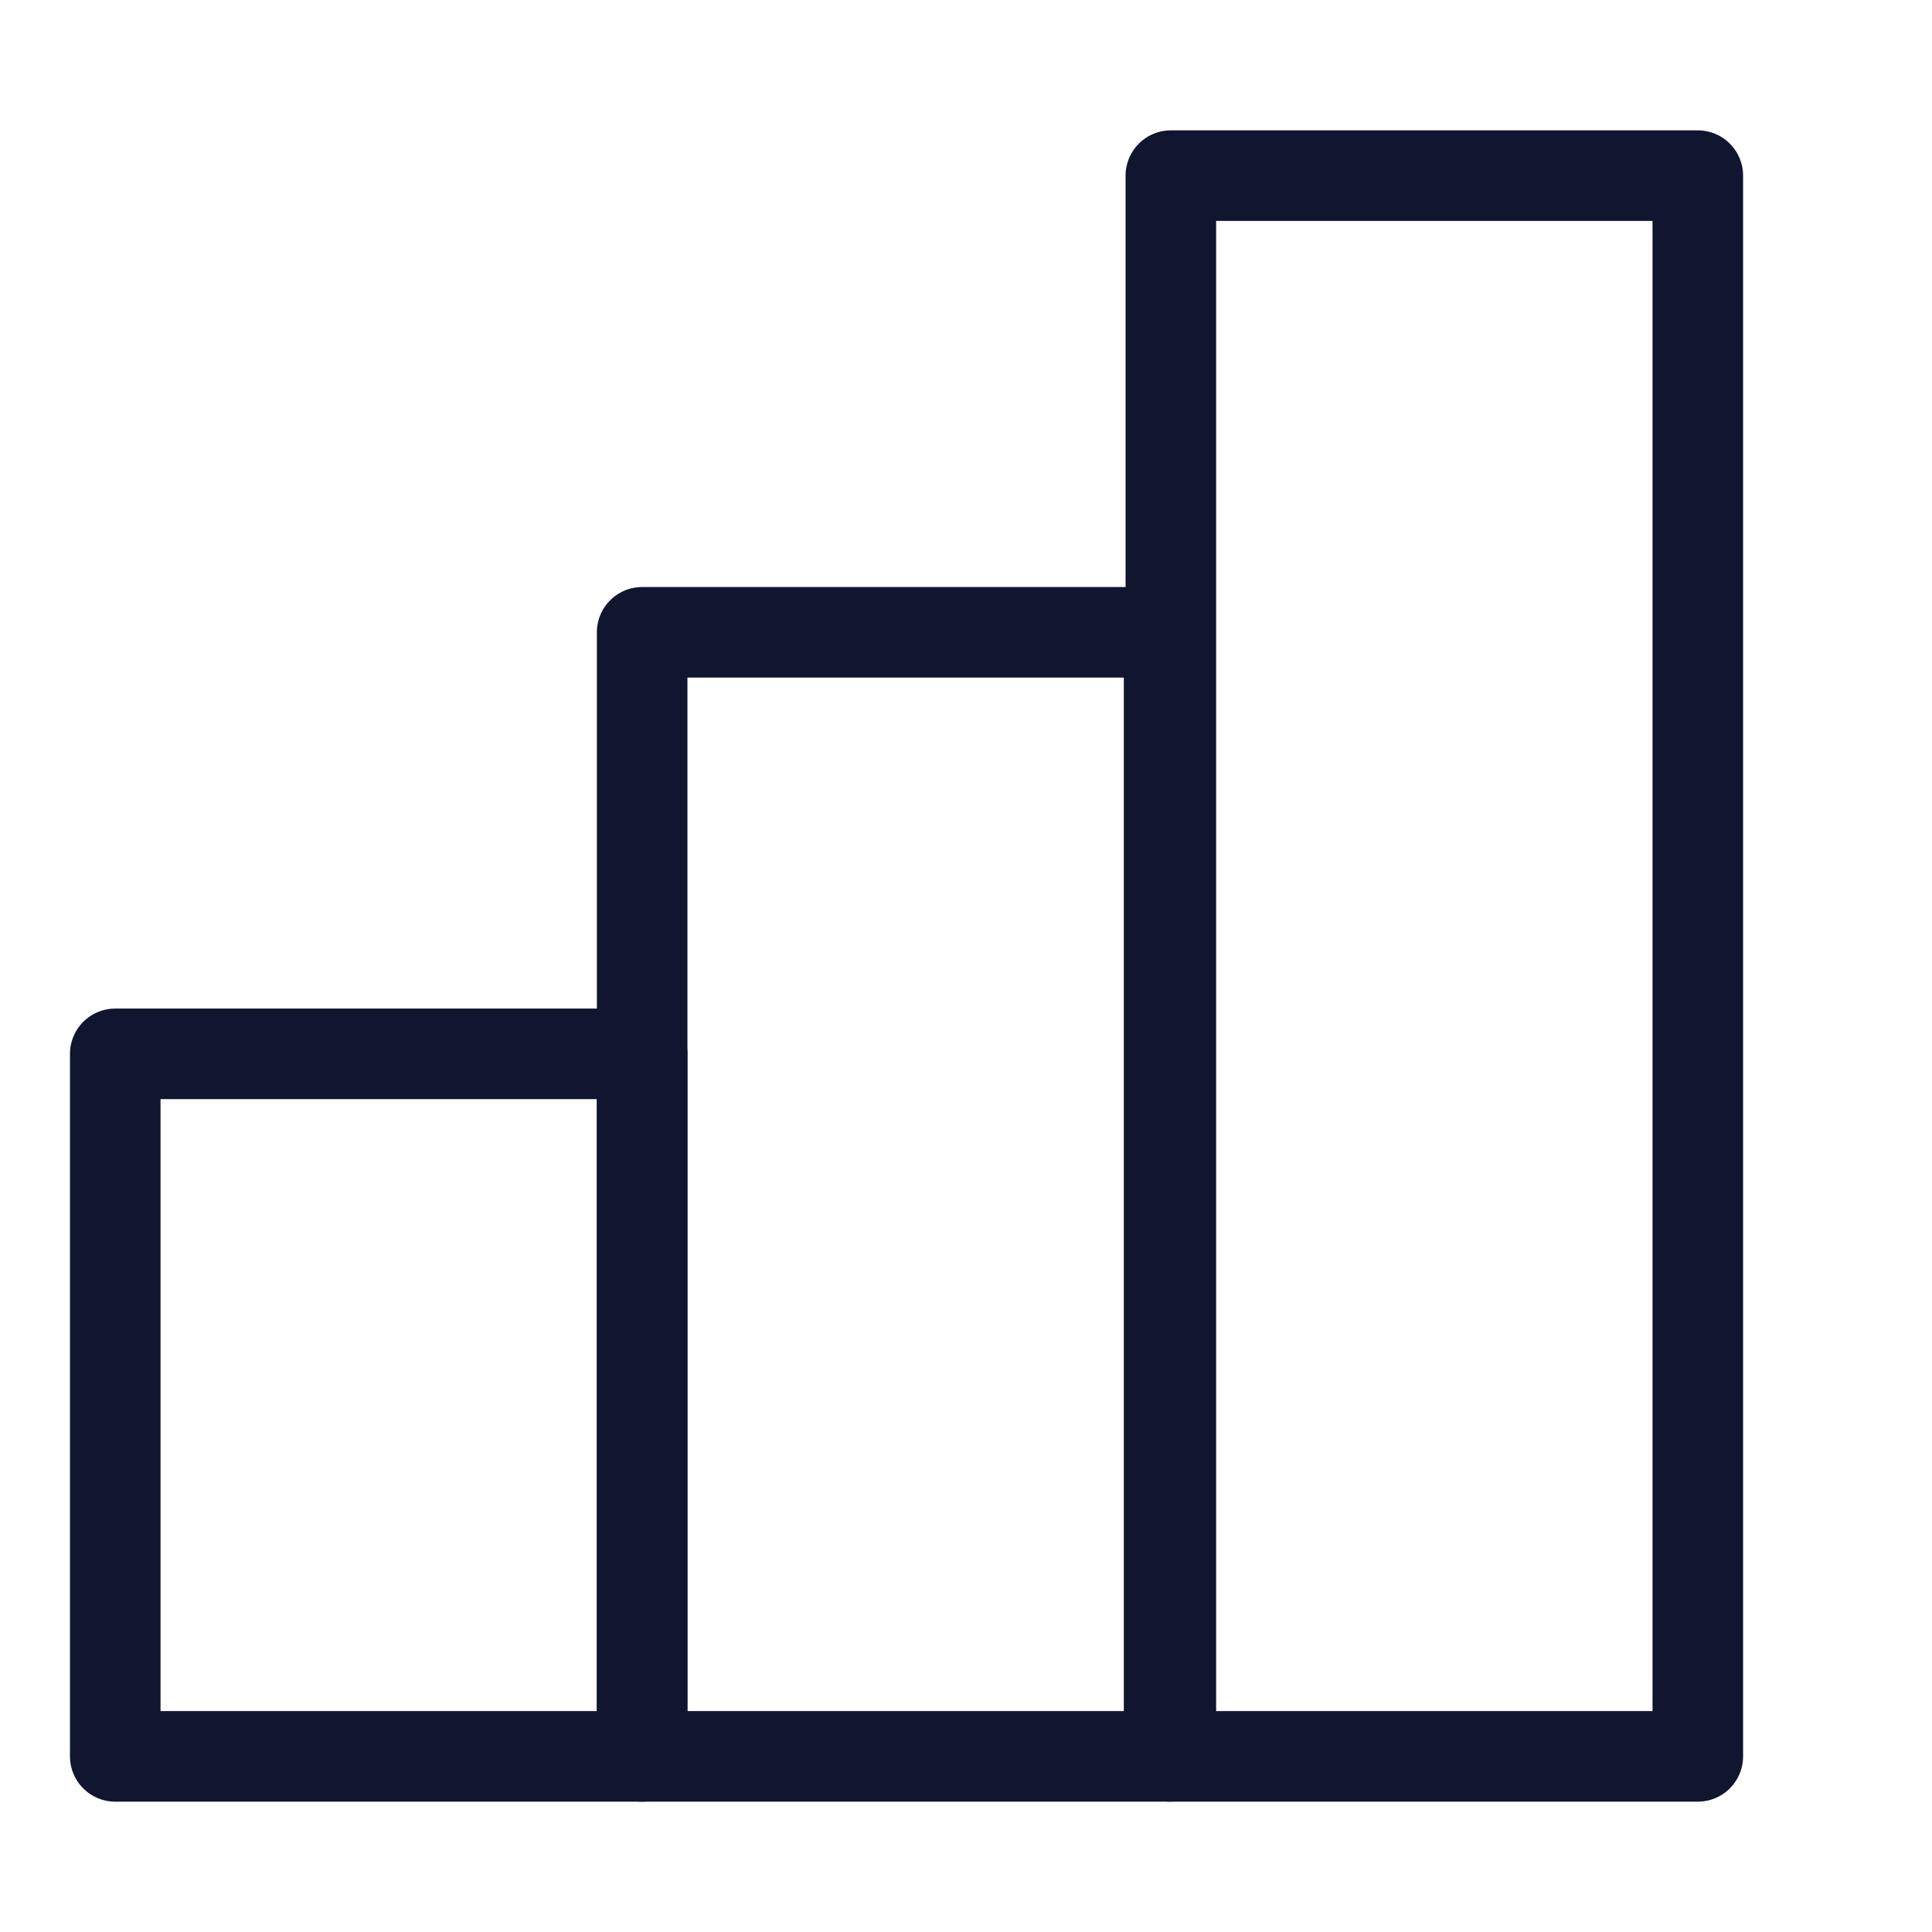
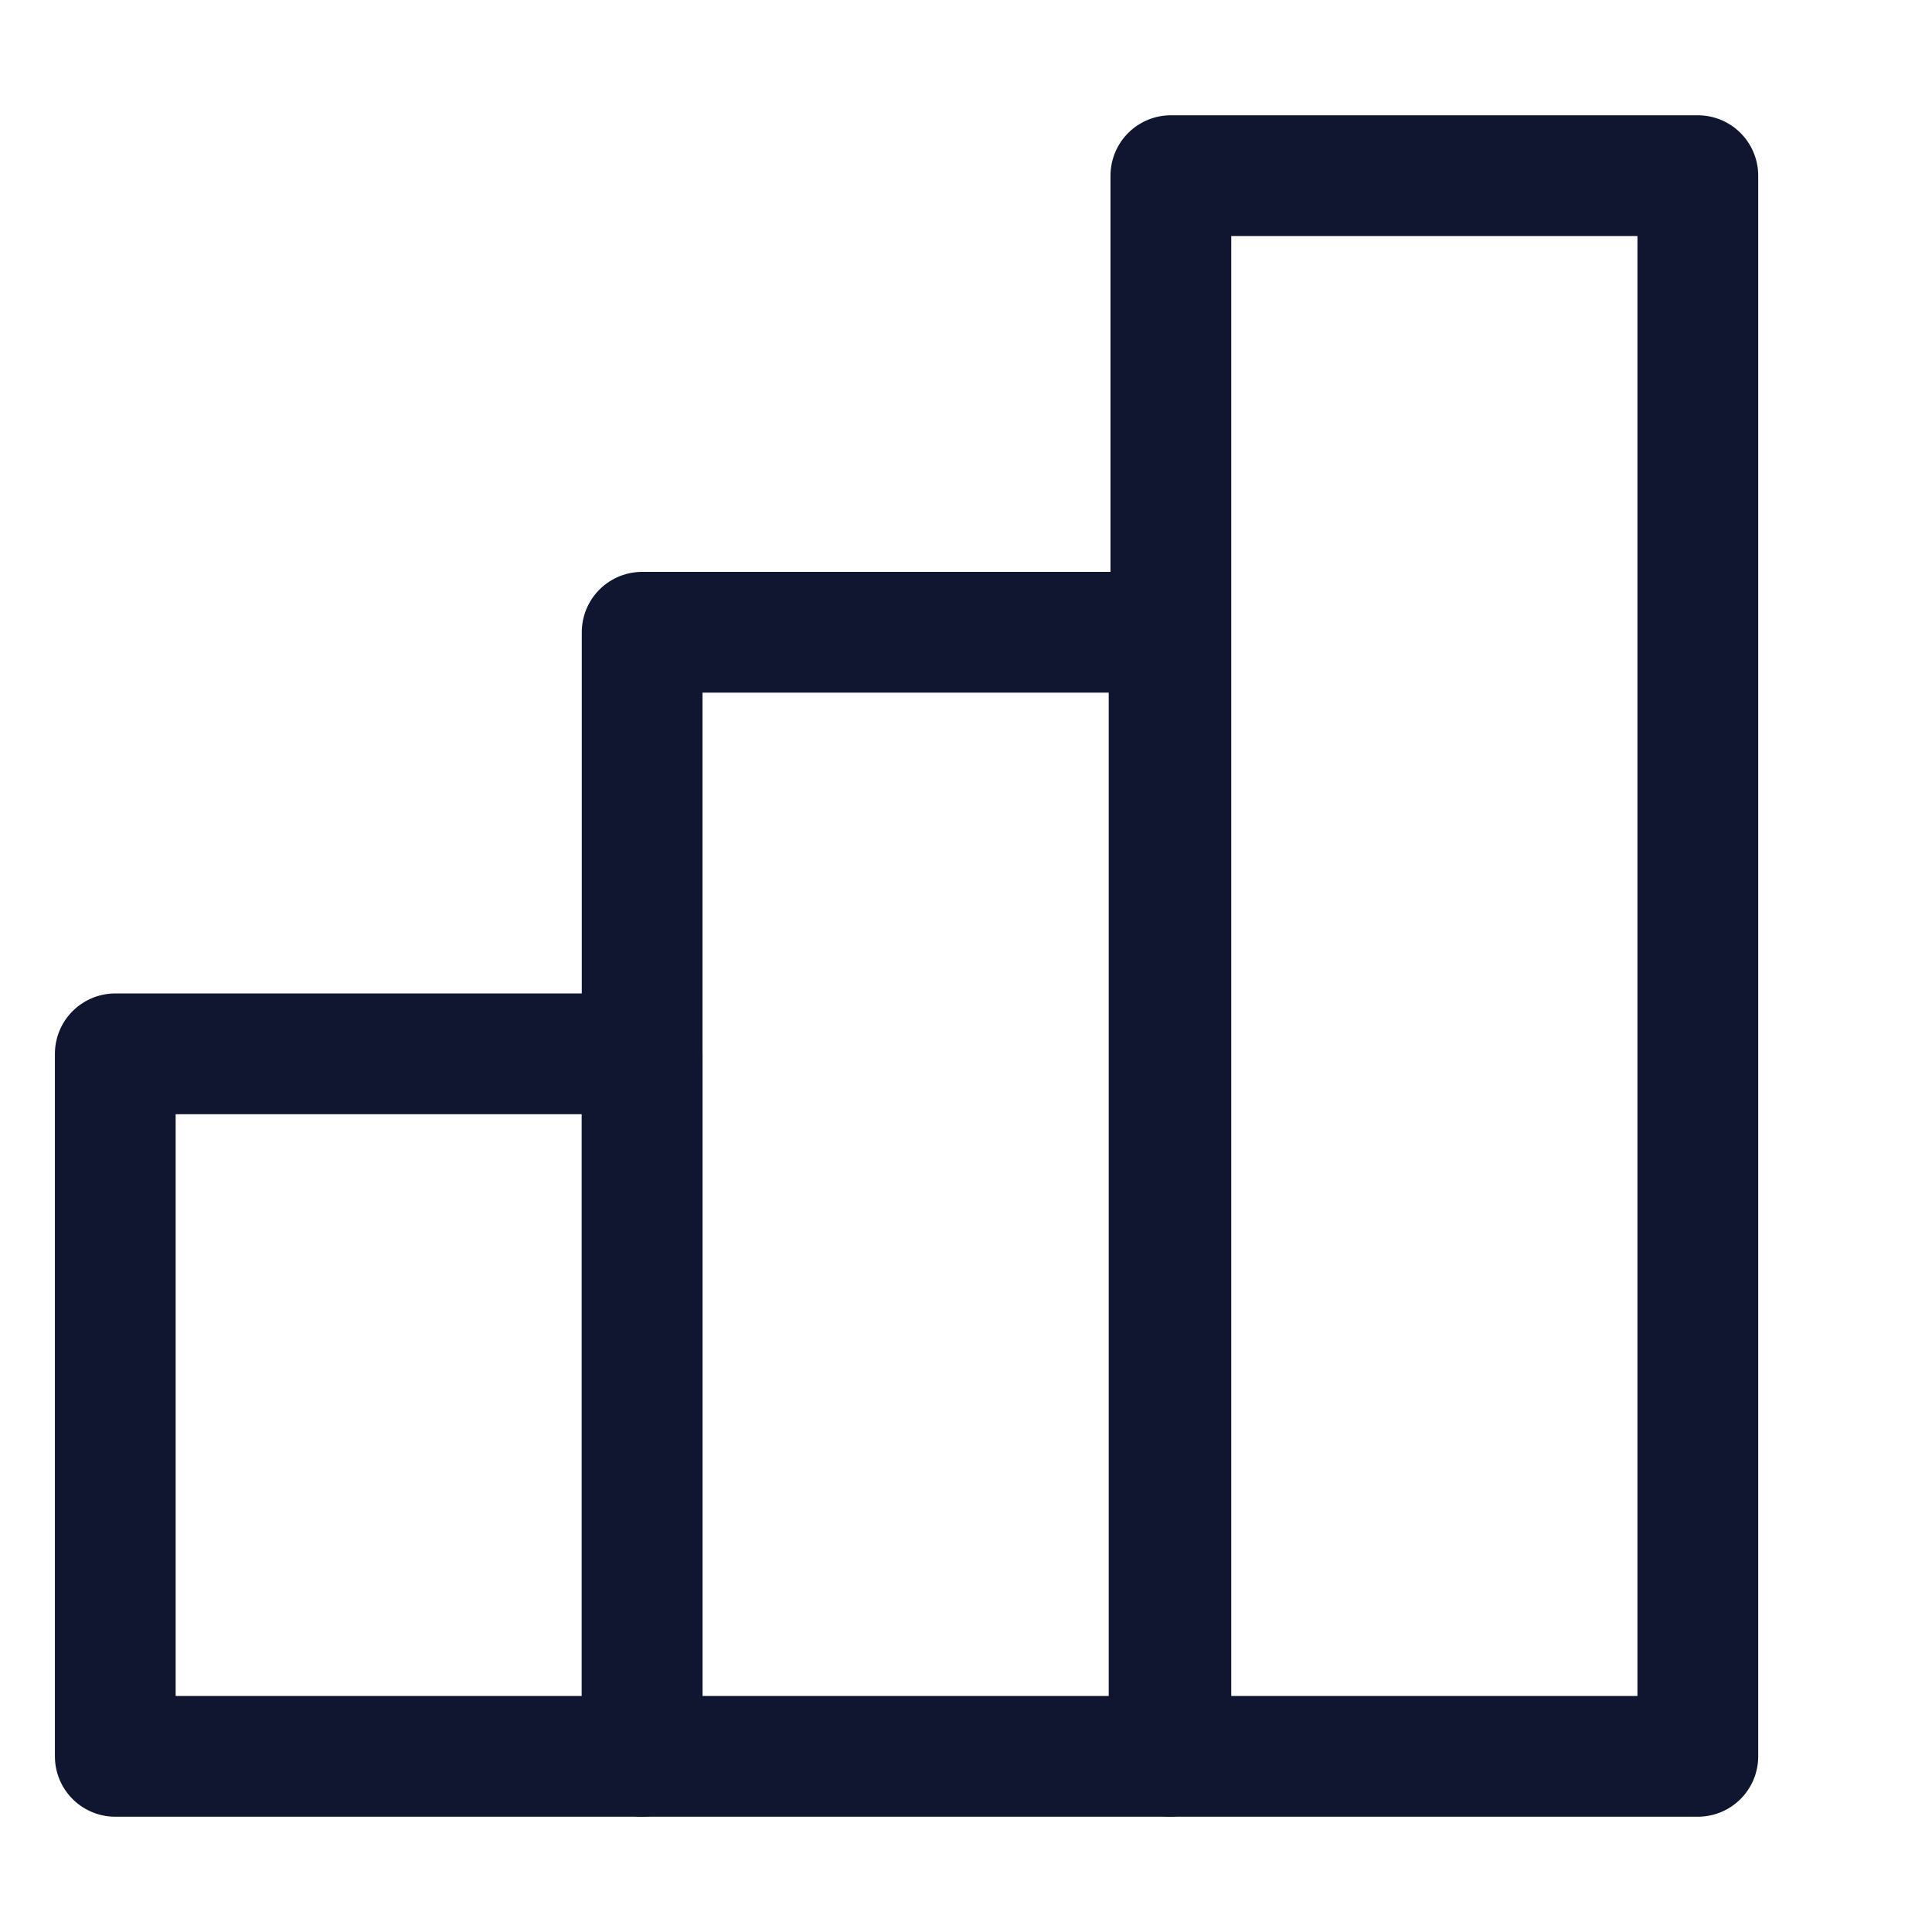
- <svg xmlns="http://www.w3.org/2000/svg" width="32" height="32" viewBox="0 0 32 32" fill="none">
-   <path d="M10.636 17.455H1.909V29.091H10.636V17.455Z" stroke="#10162F" stroke-width="1.5" stroke-linejoin="round" />
-   <path d="M19.364 10.473H10.636V29.091H19.364V10.473Z" stroke="#10162F" stroke-width="1.5" stroke-linejoin="round" />
-   <path d="M28.121 2.909H19.393V29.091H28.121V2.909Z" stroke="#10162F" stroke-width="1.5" stroke-linejoin="round" />
+ <svg xmlns="http://www.w3.org/2000/svg" viewBox="0 0 24 24" fill="none">
+   <path d="M7.977 13.091H1.432V21.818H7.977V13.091Z" stroke="#10162F" stroke-width="1.5" stroke-linejoin="round" />
+   <path d="M14.523 7.854H7.977V21.818H14.523V7.854Z" stroke="#10162F" stroke-width="1.5" stroke-linejoin="round" />
+   <path d="M21.091 2.182H14.545V21.818H21.091V2.182Z" stroke="#10162F" stroke-width="1.5" stroke-linejoin="round" />
</svg>
